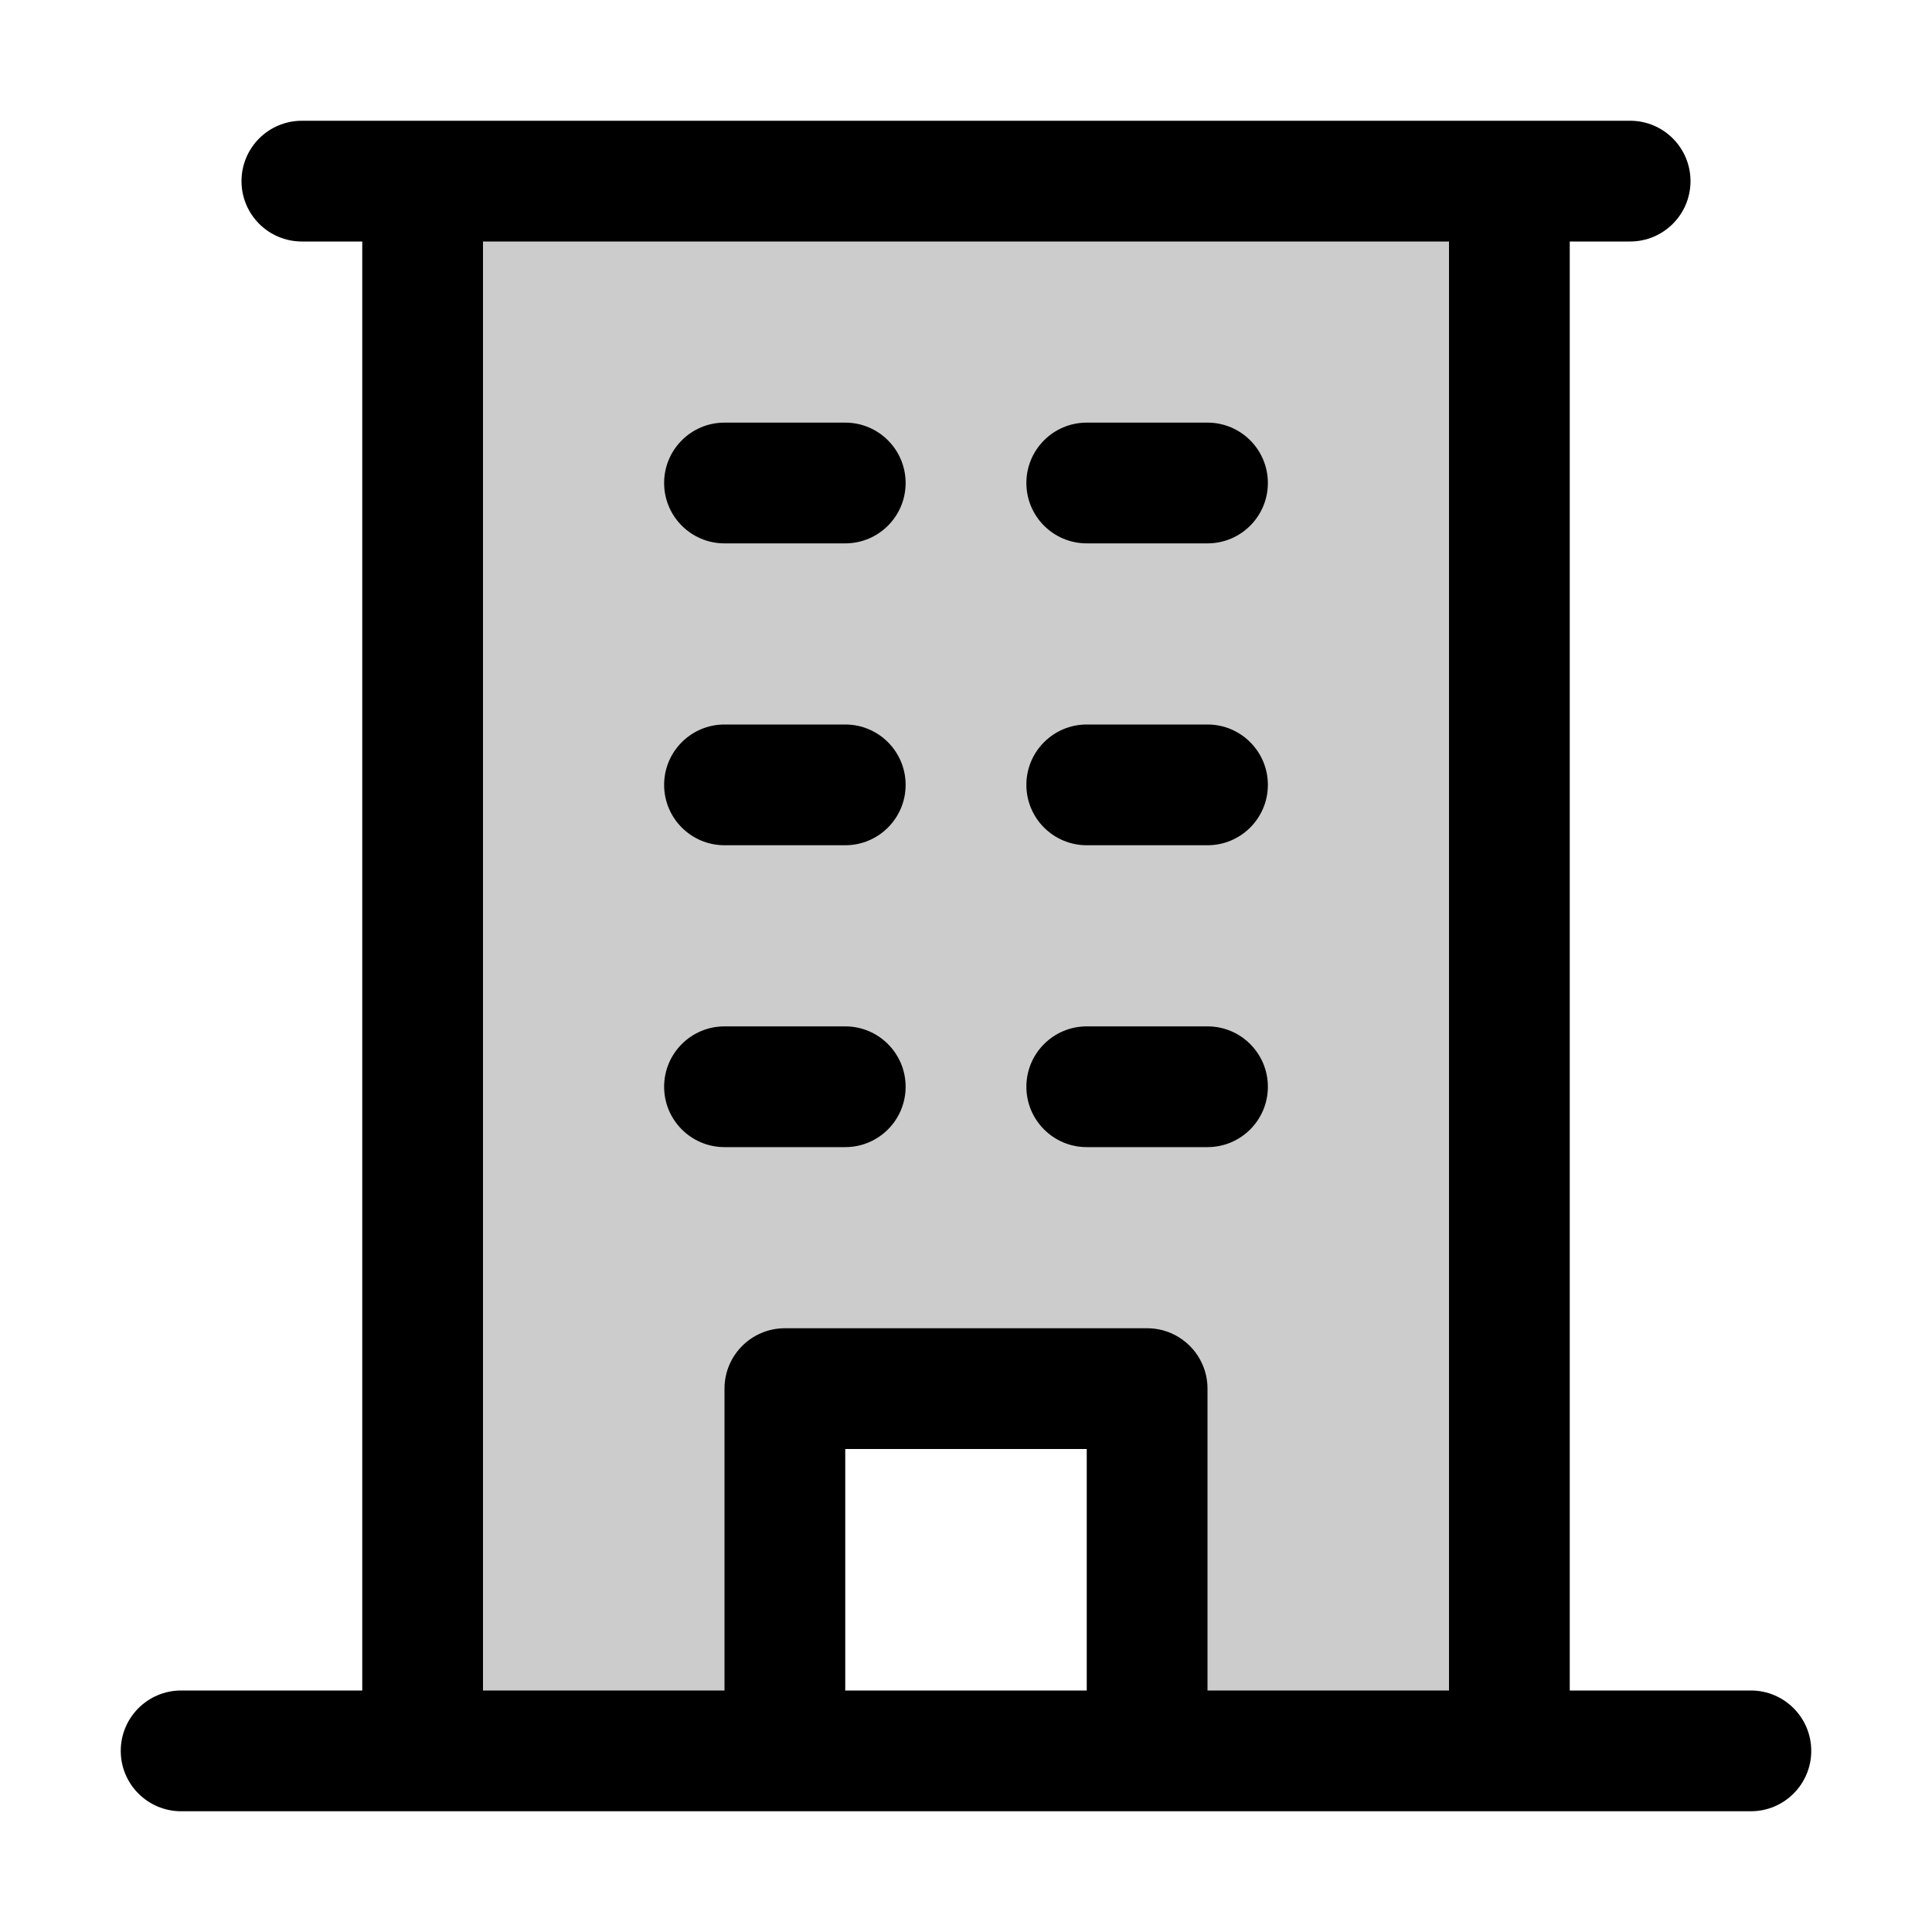
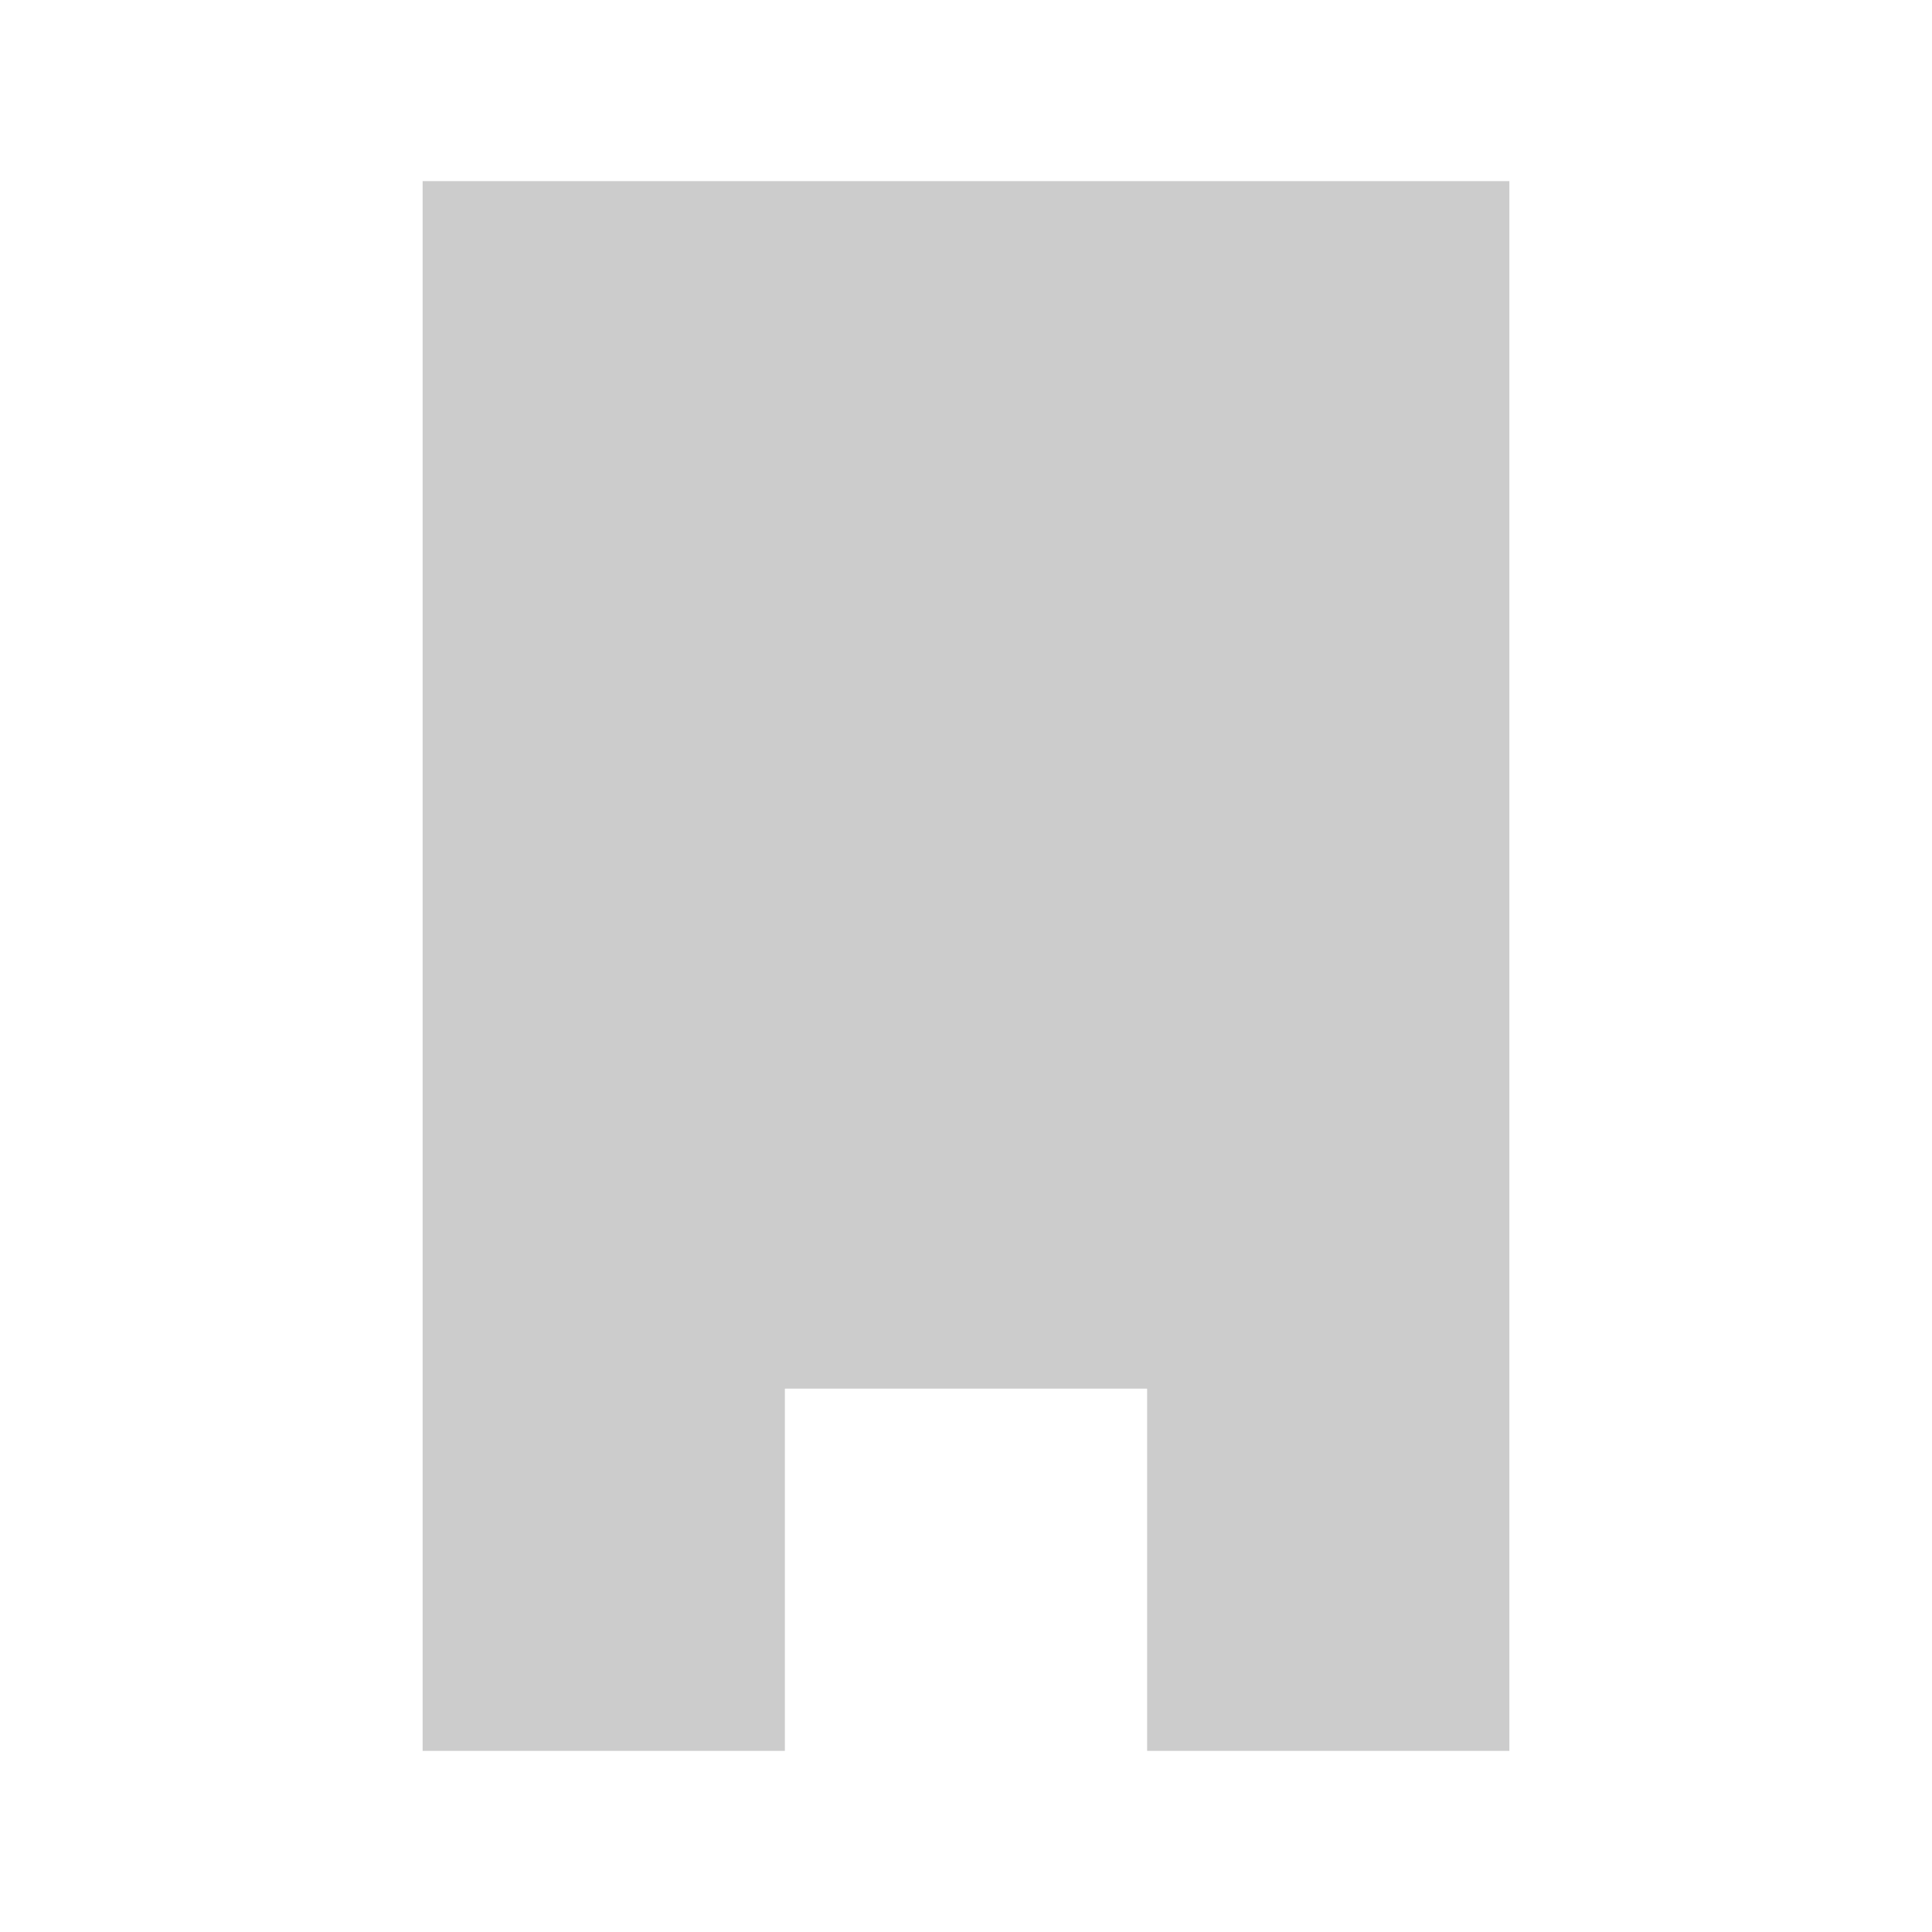
- <svg xmlns="http://www.w3.org/2000/svg" width="32" height="32" fill="#000000" viewBox="0 0 256 256">
-   <path d="M200,24V232H152V184H104v48H56V24Z" opacity="0.2" />
-   <path d="M232,224H208V32h8a8,8,0,0,0,0-16H40a8,8,0,0,0,0,16h8V224H24a8,8,0,0,0,0,16H232a8,8,0,0,0,0-16ZM64,32H192V224H160V184a8,8,0,0,0-8-8H104a8,8,0,0,0-8,8v40H64Zm80,192H112V192h32ZM88,64a8,8,0,0,1,8-8h16a8,8,0,0,1,0,16H96A8,8,0,0,1,88,64Zm48,0a8,8,0,0,1,8-8h16a8,8,0,0,1,0,16H144A8,8,0,0,1,136,64ZM88,104a8,8,0,0,1,8-8h16a8,8,0,0,1,0,16H96A8,8,0,0,1,88,104Zm48,0a8,8,0,0,1,8-8h16a8,8,0,0,1,0,16H144A8,8,0,0,1,136,104ZM88,144a8,8,0,0,1,8-8h16a8,8,0,0,1,0,16H96A8,8,0,0,1,88,144Zm48,0a8,8,0,0,1,8-8h16a8,8,0,0,1,0,16H144A8,8,0,0,1,136,144Z" />
+ <svg xmlns="http://www.w3.org/2000/svg" viewBox="0 0 256 256" style="">
+   <path width="256" height="256" fill="none" d="M0 0 L256 0 L256 256 L0 256 Z" class="ugoybhAw_0" />
+   <path opacity="0.2" d="M56,24L56,232L104,232L104,184L152,184L152,232L200,232L200,24L56,24Z" class="ugoybhAw_1" />
+   <path fill="none" stroke="currentColor" stroke-linecap="round" stroke-linejoin="round" stroke-width="16" d="M24,232L232,232" class="ugoybhAw_2" />
+   <path fill="none" stroke="currentColor" stroke-linecap="round" stroke-linejoin="round" stroke-width="16" d="M56,24L56,232" class="ugoybhAw_3" />
+   <path fill="none" stroke="currentColor" stroke-linecap="round" stroke-linejoin="round" stroke-width="16" d="M200,232L200,24" class="ugoybhAw_4" />
+   <path fill="none" stroke="currentColor" stroke-linecap="round" stroke-linejoin="round" stroke-width="16" d="M96,64L112,64" class="ugoybhAw_5" />
+   <path fill="none" stroke="currentColor" stroke-linecap="round" stroke-linejoin="round" stroke-width="16" d="M144,64L160,64" class="ugoybhAw_6" />
+   <path fill="none" stroke="currentColor" stroke-linecap="round" stroke-linejoin="round" stroke-width="16" d="M96,104L112,104" class="ugoybhAw_7" />
+   <path fill="none" stroke="currentColor" stroke-linecap="round" stroke-linejoin="round" stroke-width="16" d="M144,104L160,104" class="ugoybhAw_8" />
+   <path fill="none" stroke="currentColor" stroke-linecap="round" stroke-linejoin="round" stroke-width="16" d="M96,144L112,144" class="ugoybhAw_9" />
+   <path fill="none" stroke="currentColor" stroke-linecap="round" stroke-linejoin="round" stroke-width="16" d="M144,144L160,144" class="ugoybhAw_10" />
+   <path fill="none" stroke="currentColor" stroke-linecap="round" stroke-linejoin="round" stroke-width="16" d="M104,232L104,184L152,184L152,232" class="ugoybhAw_11" />
+   <path fill="none" stroke="currentColor" stroke-linecap="round" stroke-linejoin="round" stroke-width="16" d="M40,24L216,24" class="ugoybhAw_12" />
+   <style data-made-with="vivus-instant">.ugoybhAw_0{stroke-dasharray:1024 1026;stroke-dashoffset:1025;animation:ugoybhAw_draw_0 7200ms linear 0ms infinite,ugoybhAw_fade 7200ms linear 0ms infinite;}.ugoybhAw_1{stroke-dasharray:800 802;stroke-dashoffset:801;animation:ugoybhAw_draw_1 7200ms linear 0ms infinite,ugoybhAw_fade 7200ms linear 0ms infinite;}.ugoybhAw_2{stroke-dasharray:208 210;stroke-dashoffset:209;animation:ugoybhAw_draw_2 7200ms linear 0ms infinite,ugoybhAw_fade 7200ms linear 0ms infinite;}.ugoybhAw_3{stroke-dasharray:208 210;stroke-dashoffset:209;animation:ugoybhAw_draw_3 7200ms linear 0ms infinite,ugoybhAw_fade 7200ms linear 0ms infinite;}.ugoybhAw_4{stroke-dasharray:208 210;stroke-dashoffset:209;animation:ugoybhAw_draw_4 7200ms linear 0ms infinite,ugoybhAw_fade 7200ms linear 0ms infinite;}.ugoybhAw_5{stroke-dasharray:16 18;stroke-dashoffset:17;animation:ugoybhAw_draw_5 7200ms linear 0ms infinite,ugoybhAw_fade 7200ms linear 0ms infinite;}.ugoybhAw_6{stroke-dasharray:16 18;stroke-dashoffset:17;animation:ugoybhAw_draw_6 7200ms linear 0ms infinite,ugoybhAw_fade 7200ms linear 0ms infinite;}.ugoybhAw_7{stroke-dasharray:16 18;stroke-dashoffset:17;animation:ugoybhAw_draw_7 7200ms linear 0ms infinite,ugoybhAw_fade 7200ms linear 0ms infinite;}.ugoybhAw_8{stroke-dasharray:16 18;stroke-dashoffset:17;animation:ugoybhAw_draw_8 7200ms linear 0ms infinite,ugoybhAw_fade 7200ms linear 0ms infinite;}.ugoybhAw_9{stroke-dasharray:16 18;stroke-dashoffset:17;animation:ugoybhAw_draw_9 7200ms linear 0ms infinite,ugoybhAw_fade 7200ms linear 0ms infinite;}.ugoybhAw_10{stroke-dasharray:16 18;stroke-dashoffset:17;animation:ugoybhAw_draw_10 7200ms linear 0ms infinite,ugoybhAw_fade 7200ms linear 0ms infinite;}.ugoybhAw_11{stroke-dasharray:144 146;stroke-dashoffset:145;animation:ugoybhAw_draw_11 7200ms linear 0ms infinite,ugoybhAw_fade 7200ms linear 0ms infinite;}.ugoybhAw_12{stroke-dasharray:176 178;stroke-dashoffset:177;animation:ugoybhAw_draw_12 7200ms linear 0ms infinite,ugoybhAw_fade 7200ms linear 0ms infinite;}@keyframes ugoybhAw_draw{100%{stroke-dashoffset:0;}}@keyframes ugoybhAw_fade{0%{stroke-opacity:1;}94.444%{stroke-opacity:1;}100%{stroke-opacity:0;}}@keyframes ugoybhAw_draw_0{11.111%{stroke-dashoffset: 1025}52.5%{ stroke-dashoffset: 0;}100%{ stroke-dashoffset: 0;}}@keyframes ugoybhAw_draw_1{11.134%{stroke-dashoffset: 801}52.523%{ stroke-dashoffset: 0;}100%{ stroke-dashoffset: 0;}}@keyframes ugoybhAw_draw_2{11.157%{stroke-dashoffset: 209}52.546%{ stroke-dashoffset: 0;}100%{ stroke-dashoffset: 0;}}@keyframes ugoybhAw_draw_3{11.181%{stroke-dashoffset: 209}52.569%{ stroke-dashoffset: 0;}100%{ stroke-dashoffset: 0;}}@keyframes ugoybhAw_draw_4{11.204%{stroke-dashoffset: 209}52.593%{ stroke-dashoffset: 0;}100%{ stroke-dashoffset: 0;}}@keyframes ugoybhAw_draw_5{11.227%{stroke-dashoffset: 17}52.616%{ stroke-dashoffset: 0;}100%{ stroke-dashoffset: 0;}}@keyframes ugoybhAw_draw_6{11.25%{stroke-dashoffset: 17}52.639%{ stroke-dashoffset: 0;}100%{ stroke-dashoffset: 0;}}@keyframes ugoybhAw_draw_7{11.273%{stroke-dashoffset: 17}52.662%{ stroke-dashoffset: 0;}100%{ stroke-dashoffset: 0;}}@keyframes ugoybhAw_draw_8{11.296%{stroke-dashoffset: 17}52.685%{ stroke-dashoffset: 0;}100%{ stroke-dashoffset: 0;}}@keyframes ugoybhAw_draw_9{11.319%{stroke-dashoffset: 17}52.708%{ stroke-dashoffset: 0;}100%{ stroke-dashoffset: 0;}}@keyframes ugoybhAw_draw_10{11.343%{stroke-dashoffset: 17}52.731%{ stroke-dashoffset: 0;}100%{ stroke-dashoffset: 0;}}@keyframes ugoybhAw_draw_11{11.366%{stroke-dashoffset: 145}52.755%{ stroke-dashoffset: 0;}100%{ stroke-dashoffset: 0;}}@keyframes ugoybhAw_draw_12{11.389%{stroke-dashoffset: 177}52.778%{ stroke-dashoffset: 0;}100%{ stroke-dashoffset: 0;}}</style>
</svg>
